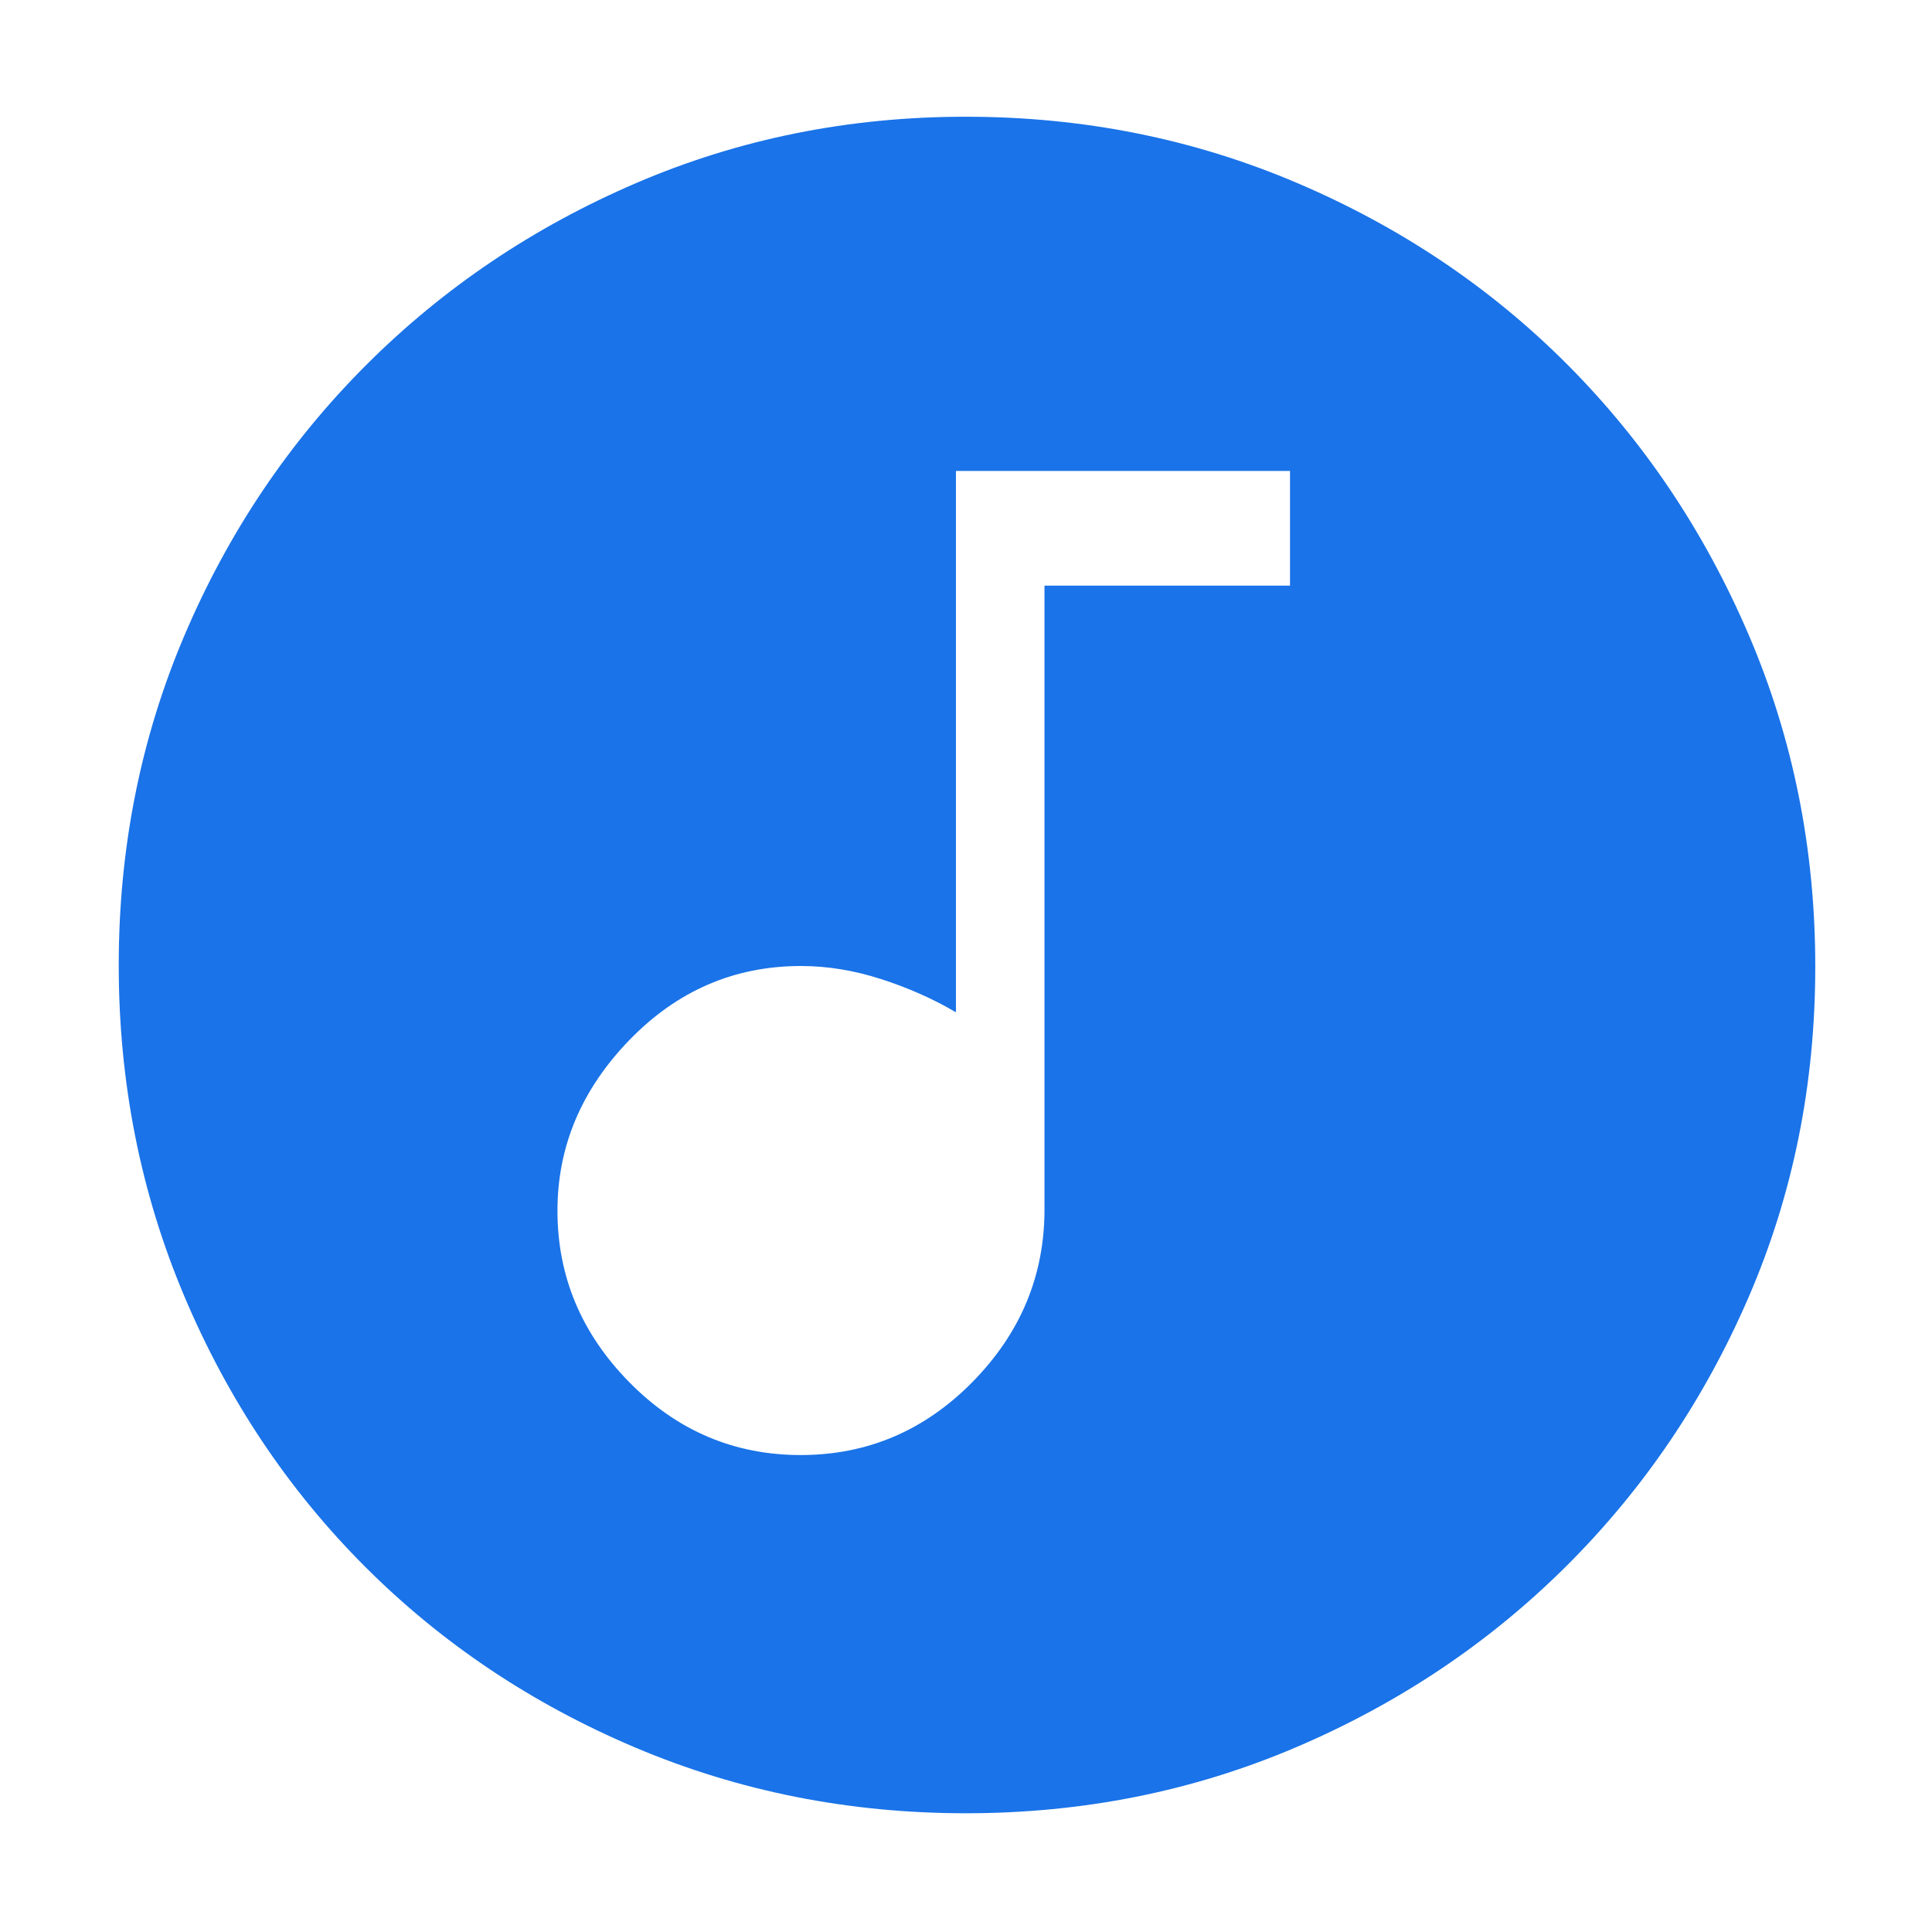
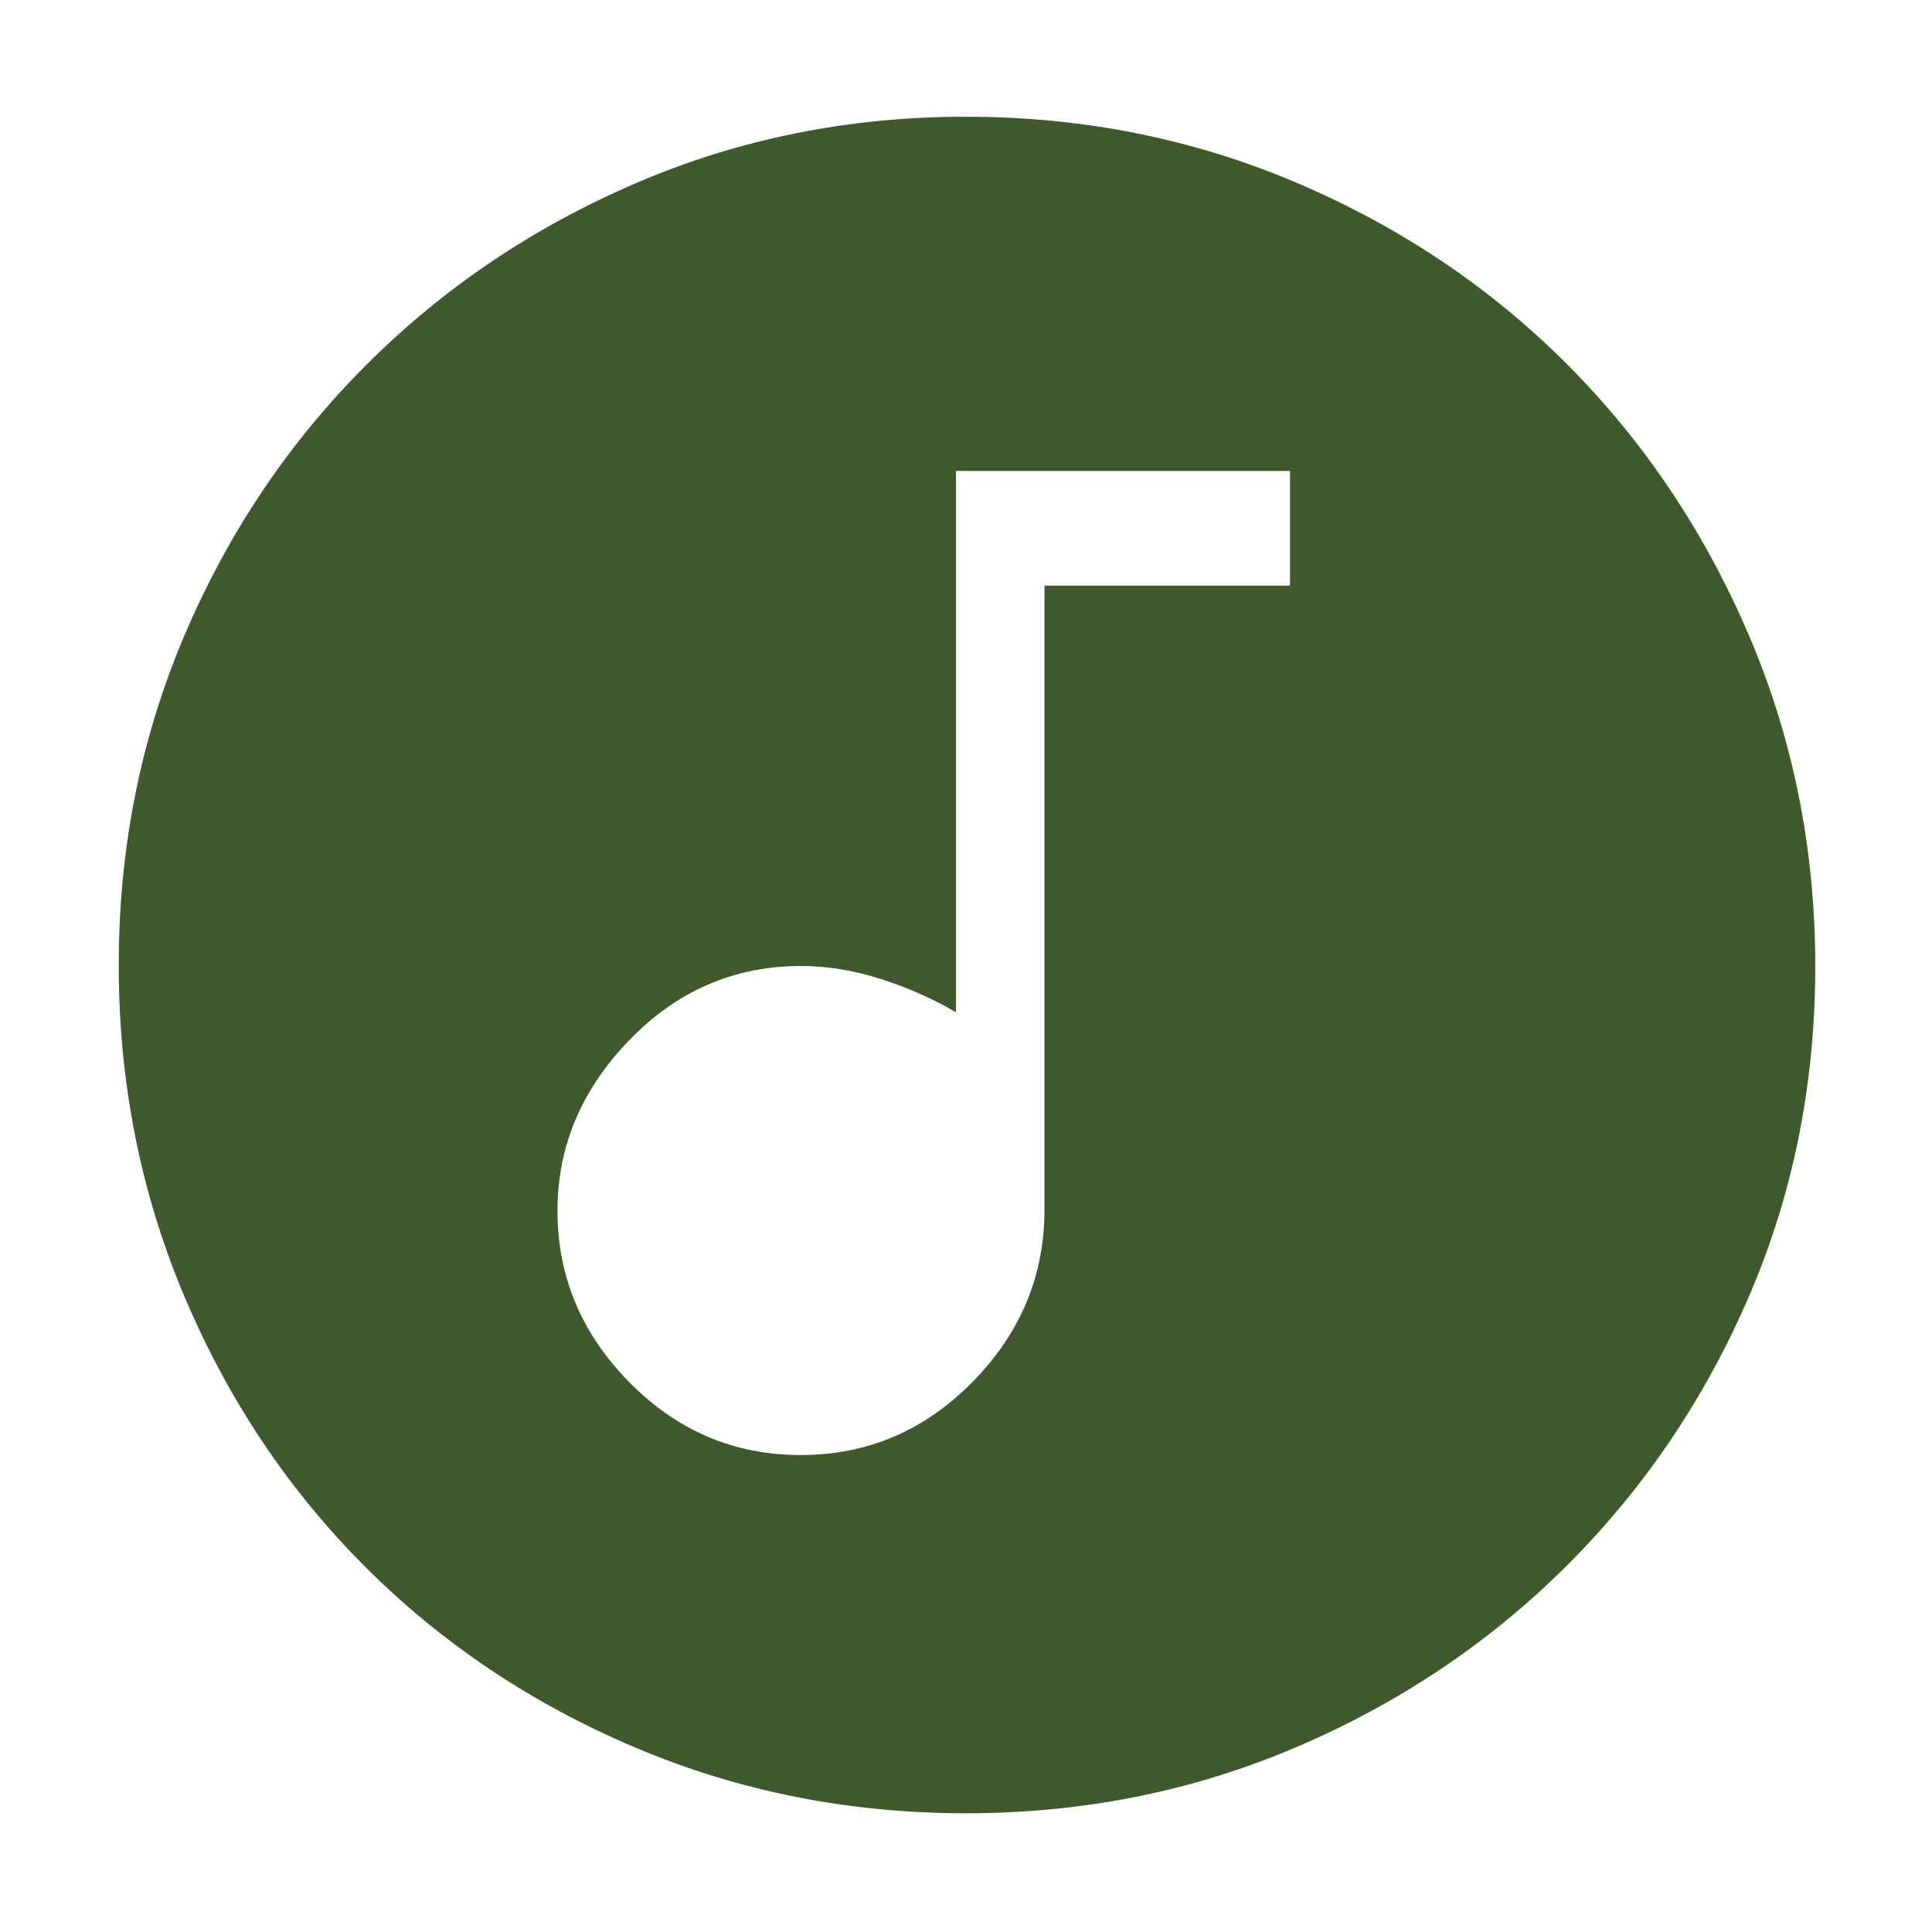
- <svg xmlns="http://www.w3.org/2000/svg" height="48px" viewBox="0 -960 960 960" width="48px" fill="#1a73e8">
+ <svg xmlns="http://www.w3.org/2000/svg" height="48px" viewBox="0 -960 960 960" width="48px" fill="#3E5A2C">
  <path d="M397.88-237q49.62 0 85.37-36.33Q519-309.67 519-359v-310h122v-57H475v269q-17-10-37.2-16.5-20.19-6.5-39.8-6.5-49.67 0-85.33 36.87Q277-406.26 277-358.38q0 48.88 35.63 85.13Q348.26-237 397.88-237Zm82.07 178q-87.06 0-164.15-32.6-77.09-32.61-134.34-89.86T91.6-315.87Q59-393.03 59-480.36q0-87.23 32.66-163.94 32.67-76.7 90.21-134.25 57.54-57.55 134.25-90.5Q392.83-902 479.84-902q87.37 0 164.54 32.86 77.17 32.86 134.4 90.25 57.23 57.4 90.22 134.52 33 77.11 33 164.65 0 87.46-32.95 163.88-32.95 76.41-90.5 133.78Q721-124.69 644.13-91.85 567.26-59 479.95-59Z" />
</svg>
